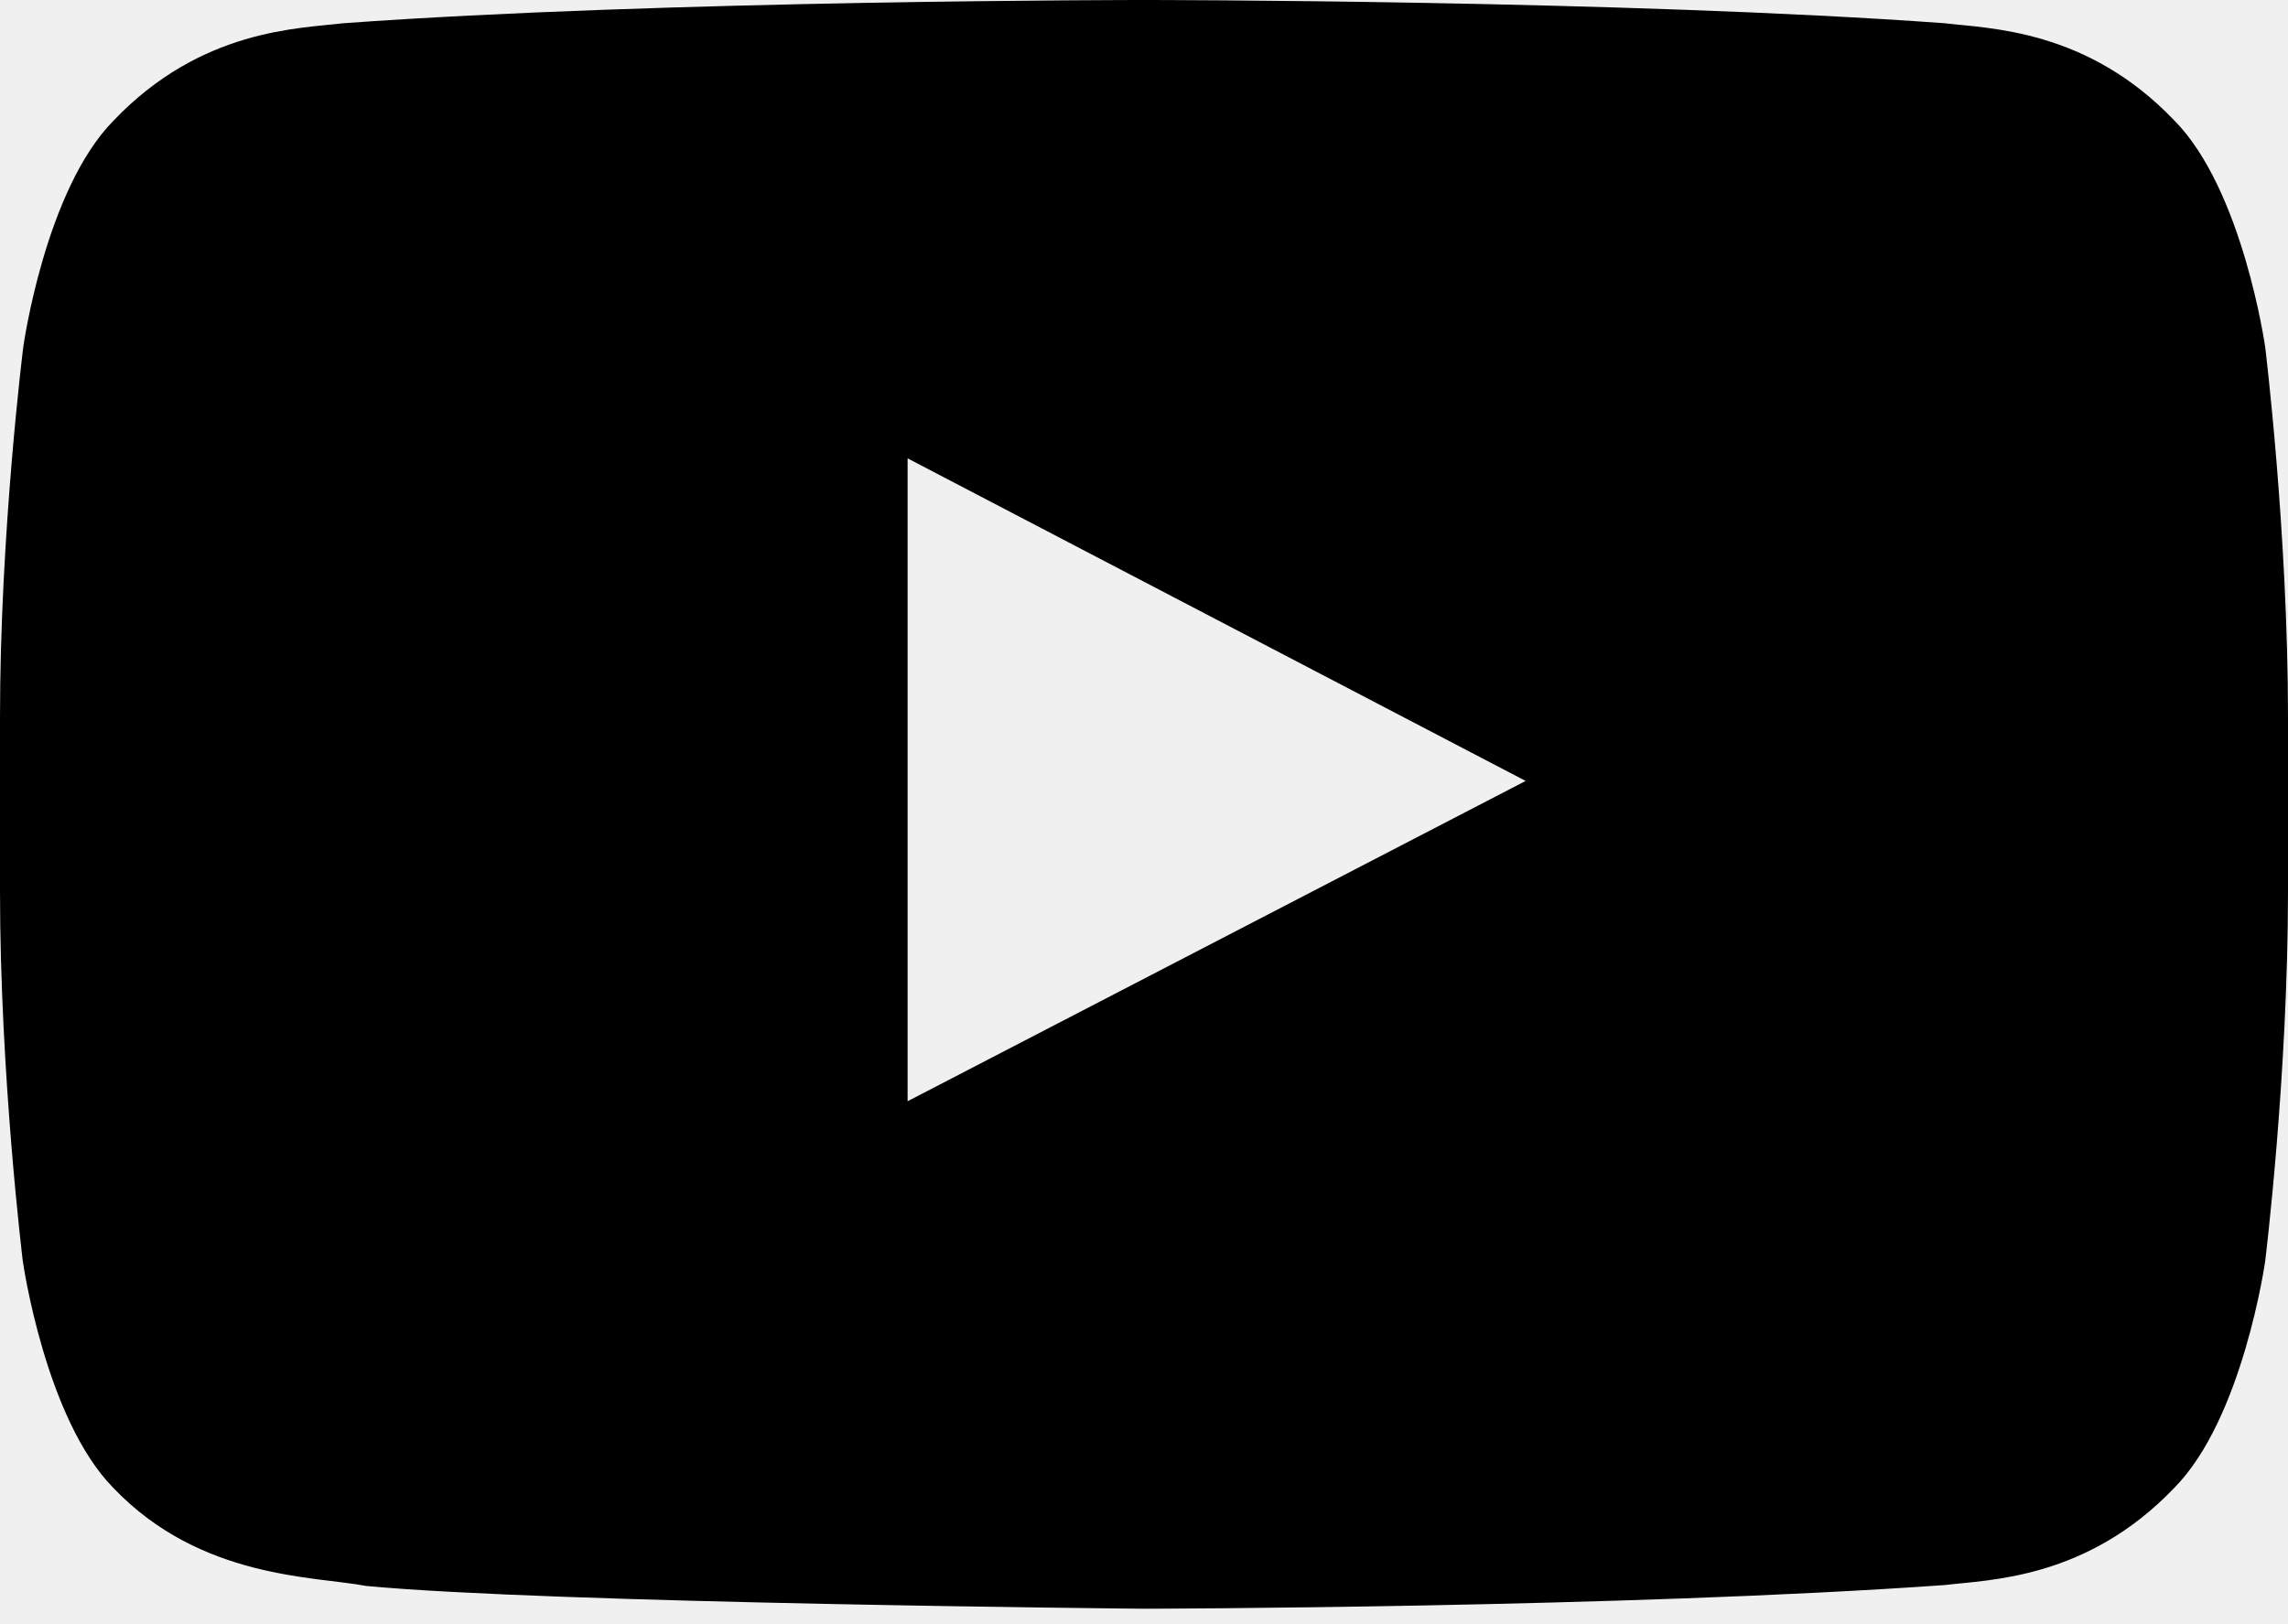
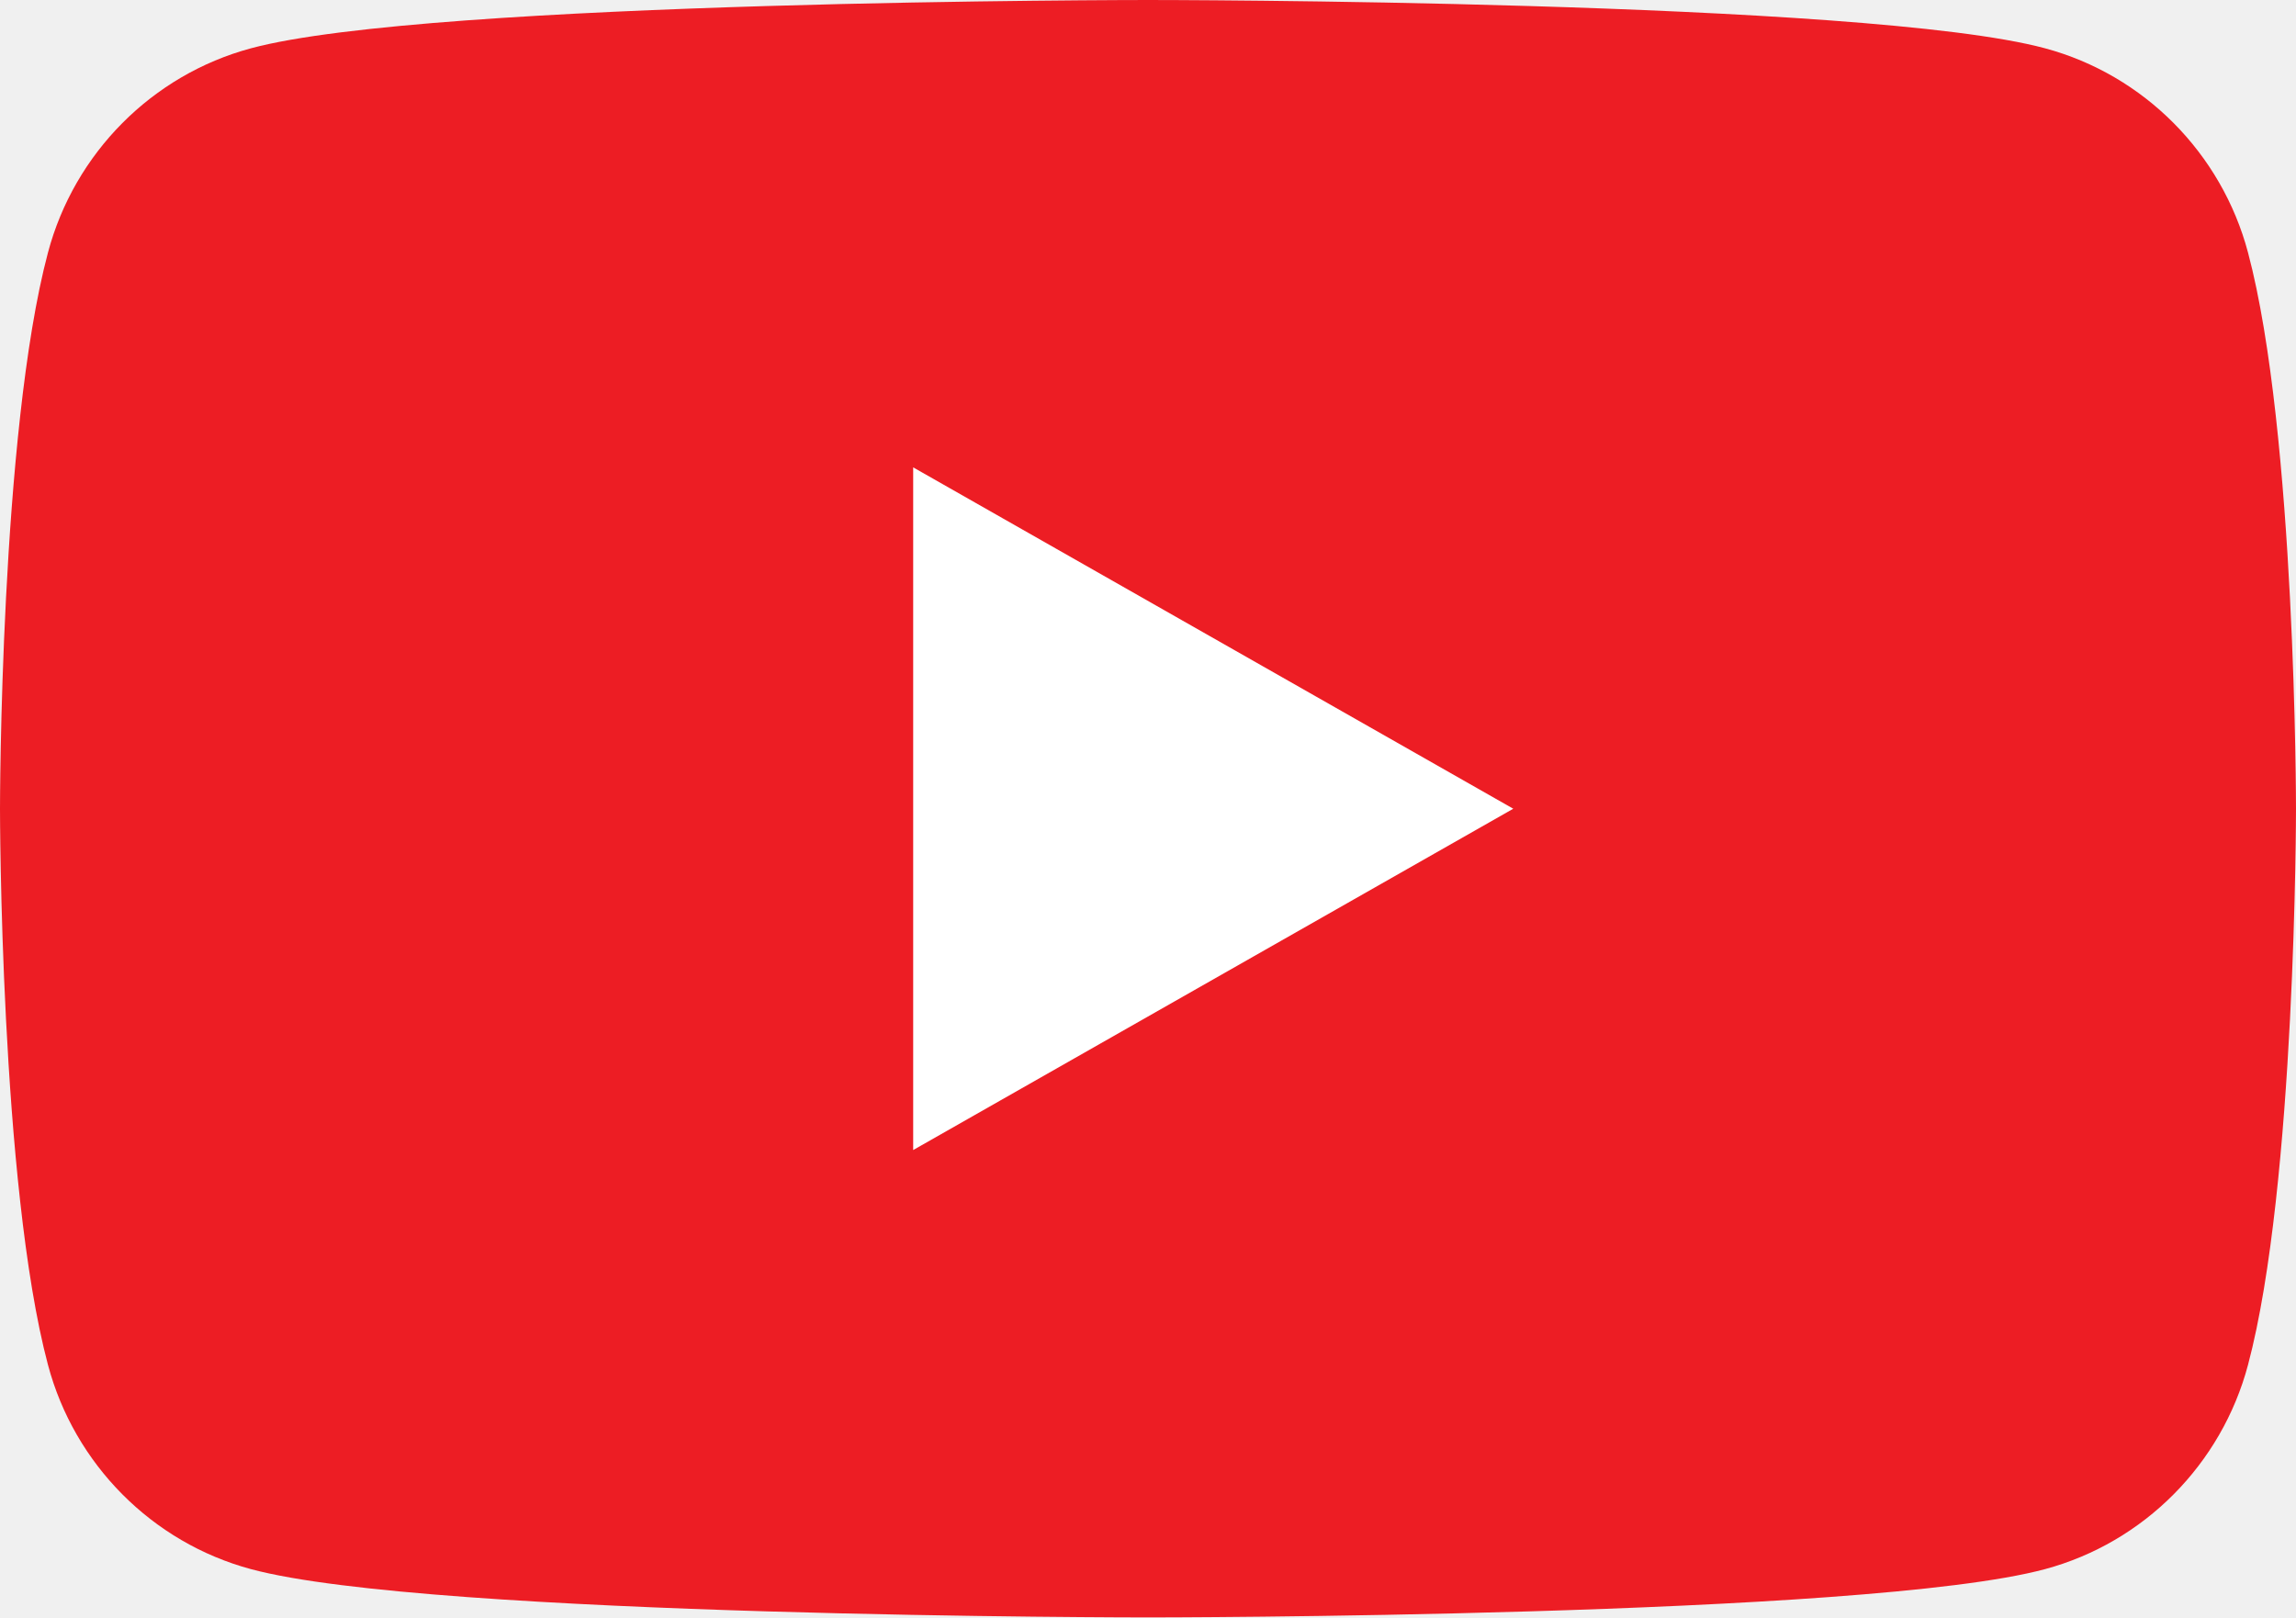
- <svg xmlns="http://www.w3.org/2000/svg" width="31" height="22" viewBox="0 0 31 22" fill="none">
-   <path d="M30.691 4.704C30.691 4.704 30.389 2.567 29.456 1.629C28.275 0.394 26.956 0.388 26.35 0.315C22.015 -1.73226e-07 15.506 0 15.506 0H15.494C15.494 0 8.985 -1.73226e-07 4.65 0.315C4.045 0.388 2.725 0.394 1.544 1.629C0.612 2.567 0.315 4.704 0.315 4.704C0.315 4.704 0 7.217 0 9.724V12.073C0 14.58 0.309 17.092 0.309 17.092C0.309 17.092 0.612 19.23 1.538 20.168C2.719 21.403 4.269 21.361 4.959 21.494C7.441 21.73 15.5 21.803 15.5 21.803C15.5 21.803 22.015 21.791 26.35 21.482C26.956 21.409 28.275 21.403 29.456 20.168C30.389 19.23 30.691 17.092 30.691 17.092C30.691 17.092 31 14.586 31 12.073V9.724C31 7.217 30.691 4.704 30.691 4.704ZM12.297 14.925V6.212L20.671 10.584L12.297 14.925Z" fill="black" />
+ <svg xmlns="http://www.w3.org/2000/svg" version="1.1" id="svg2" xml:space="preserve" width="234.667" height="165.333" viewBox="0 0 234.667 165.333">
+   <defs id="defs6">
+  </defs>
+   <g id="g10" transform="matrix(1.333333,0,0,-1.333333,0,165.3333)">
+     <g id="g12" transform="scale(0.1)">
+       <path d="m 1723.22,1046.37 c -20.24,76.22 -79.87,136.24 -155.6,156.61 C 1430.37,1240 880,1240 880,1240 c 0,0 -550.367,0 -687.621,-37.02 C 116.656,1182.61 57.016,1122.59 36.777,1046.37 0,908.227 0,620 0,620 0,620 0,331.777 36.777,193.621 57.016,117.41 116.656,57.391 192.379,37.012 329.633,0 880,0 880,0 c 0,0 550.37,0 687.62,37.012 75.73,20.379 135.36,80.398 155.6,156.609 C 1760,331.777 1760,620 1760,620 c 0,0 0,288.227 -36.78,426.37" style="fill:#ed1d24;fill-opacity:1;fill-rule:nonzero;stroke:none" id="path14">
+    </path>
+       <path d="m 700,358.313 460,261.675 -460,261.7 z" style="fill:#ffffff;fill-opacity:1;fill-rule:nonzero;stroke:none" id="path16">
+    </path>
+     </g>
+   </g>
</svg>
